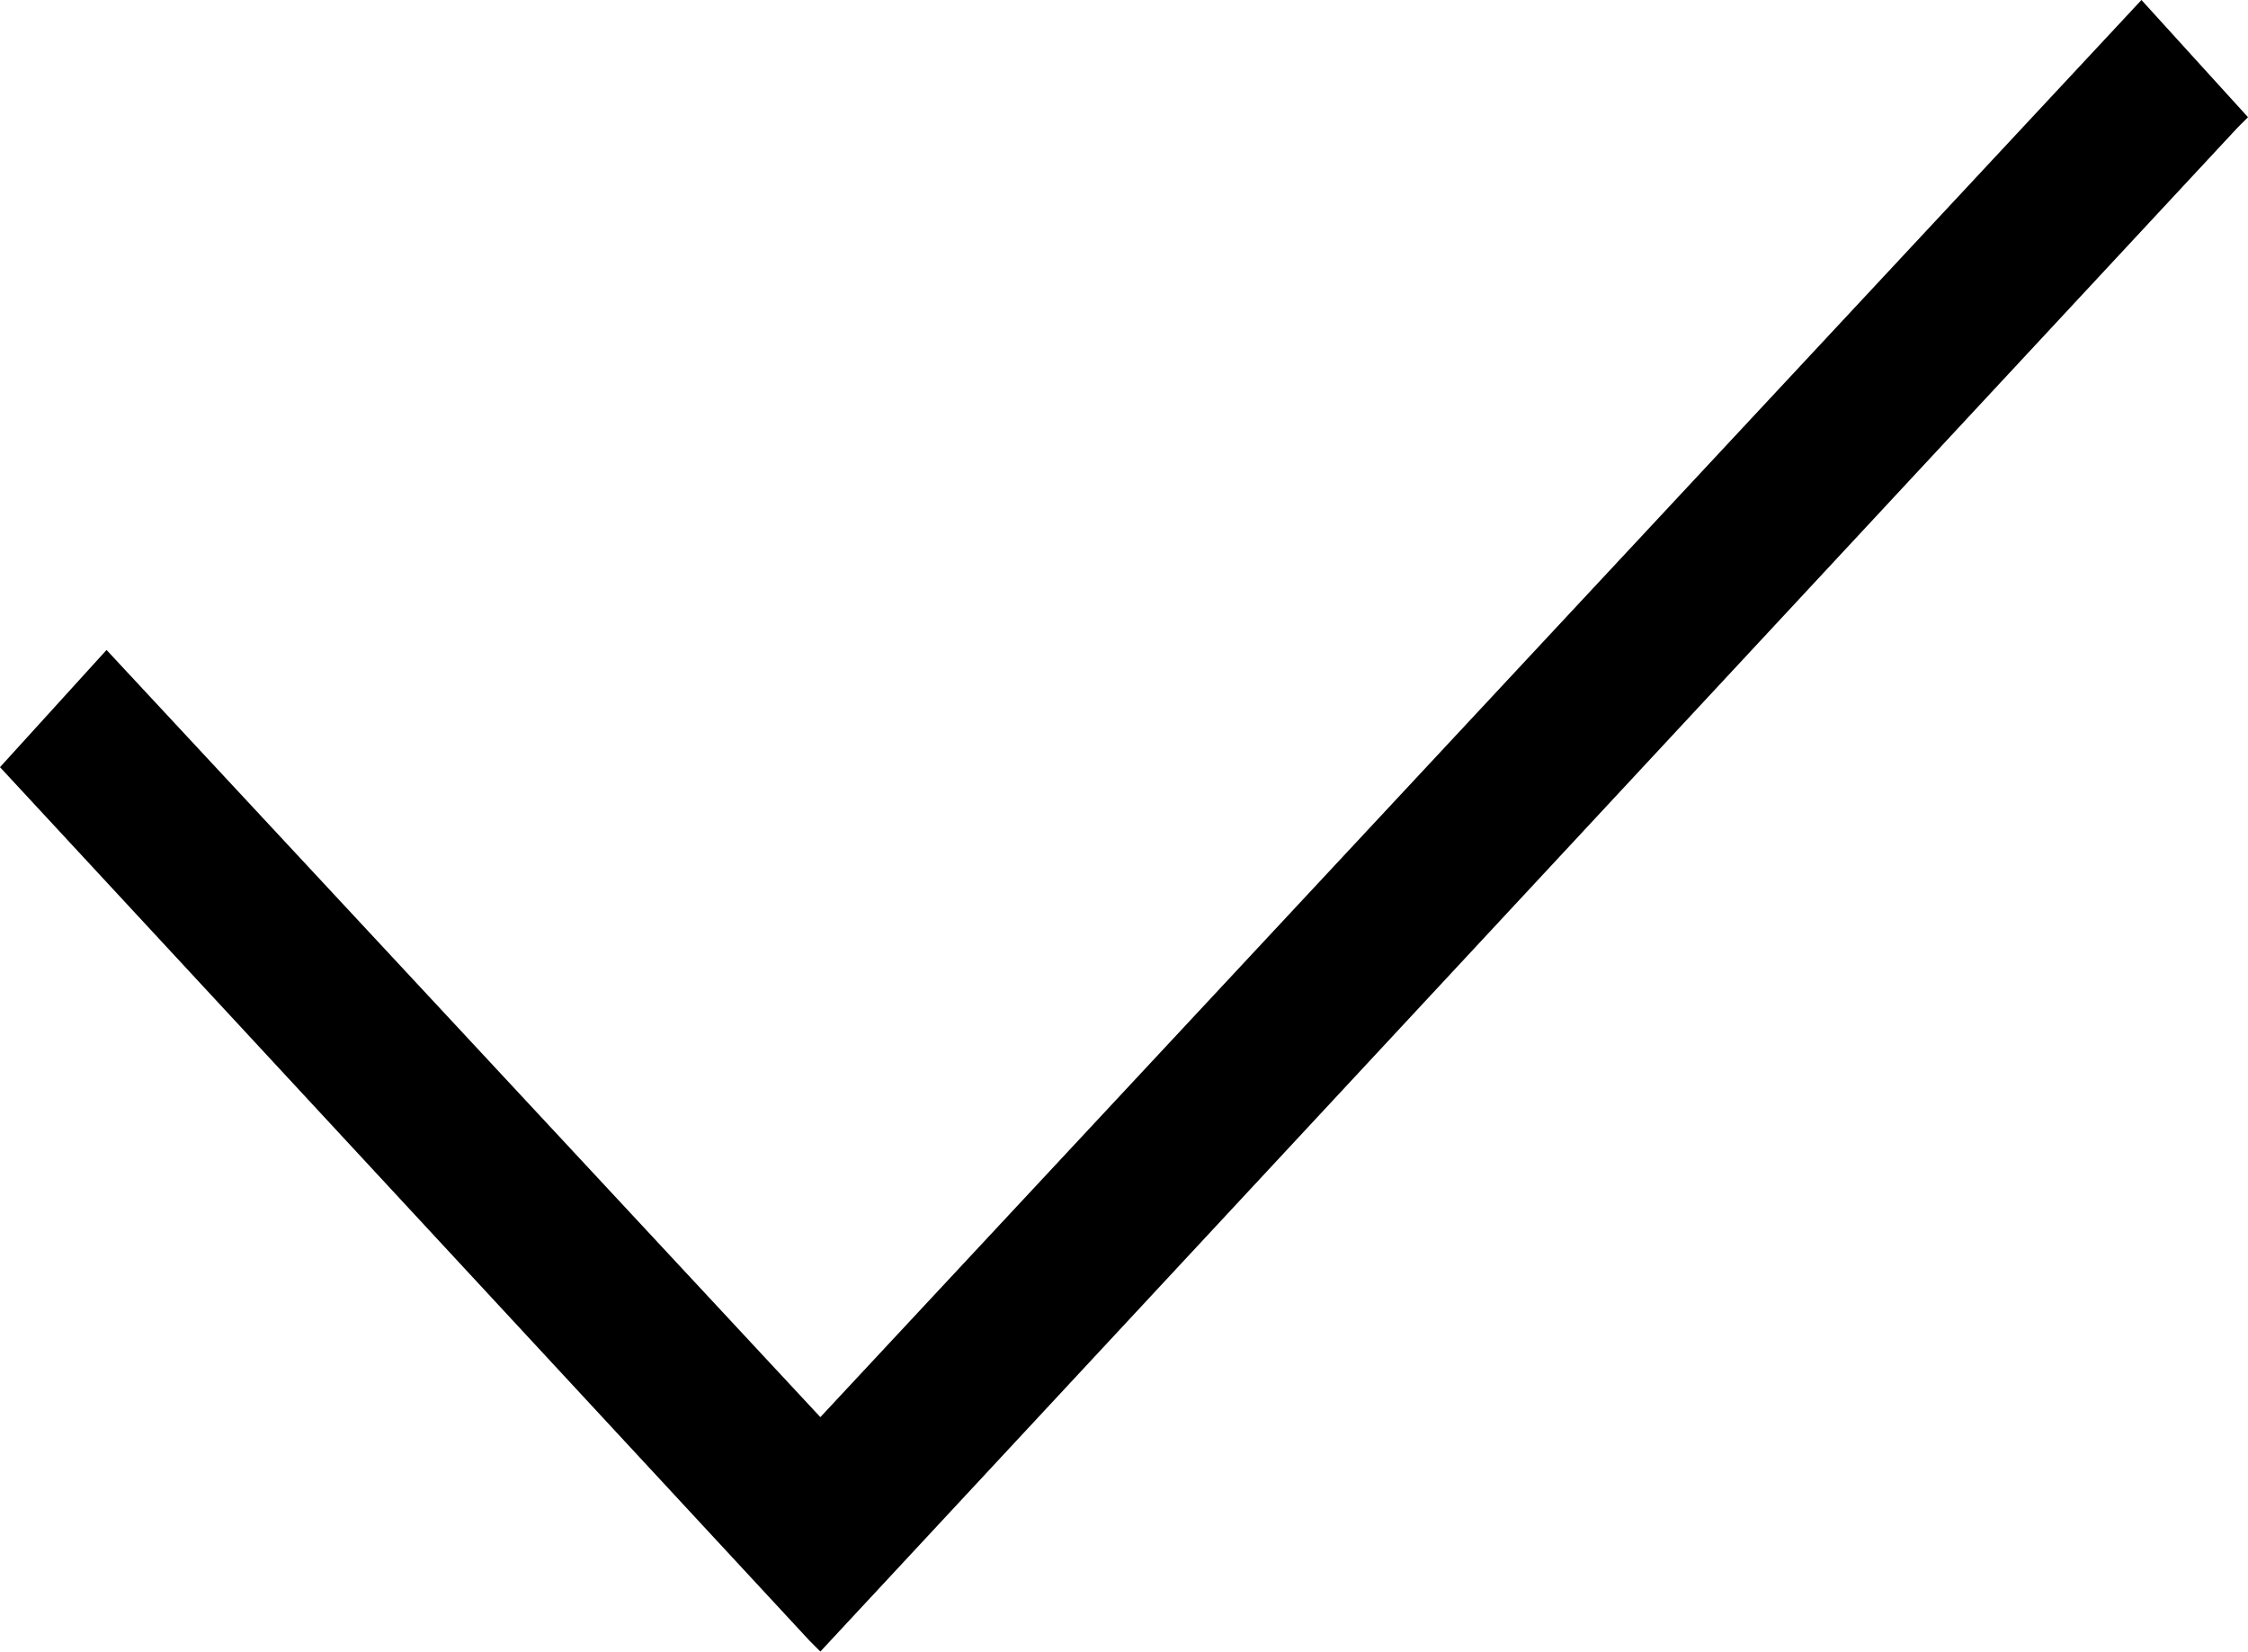
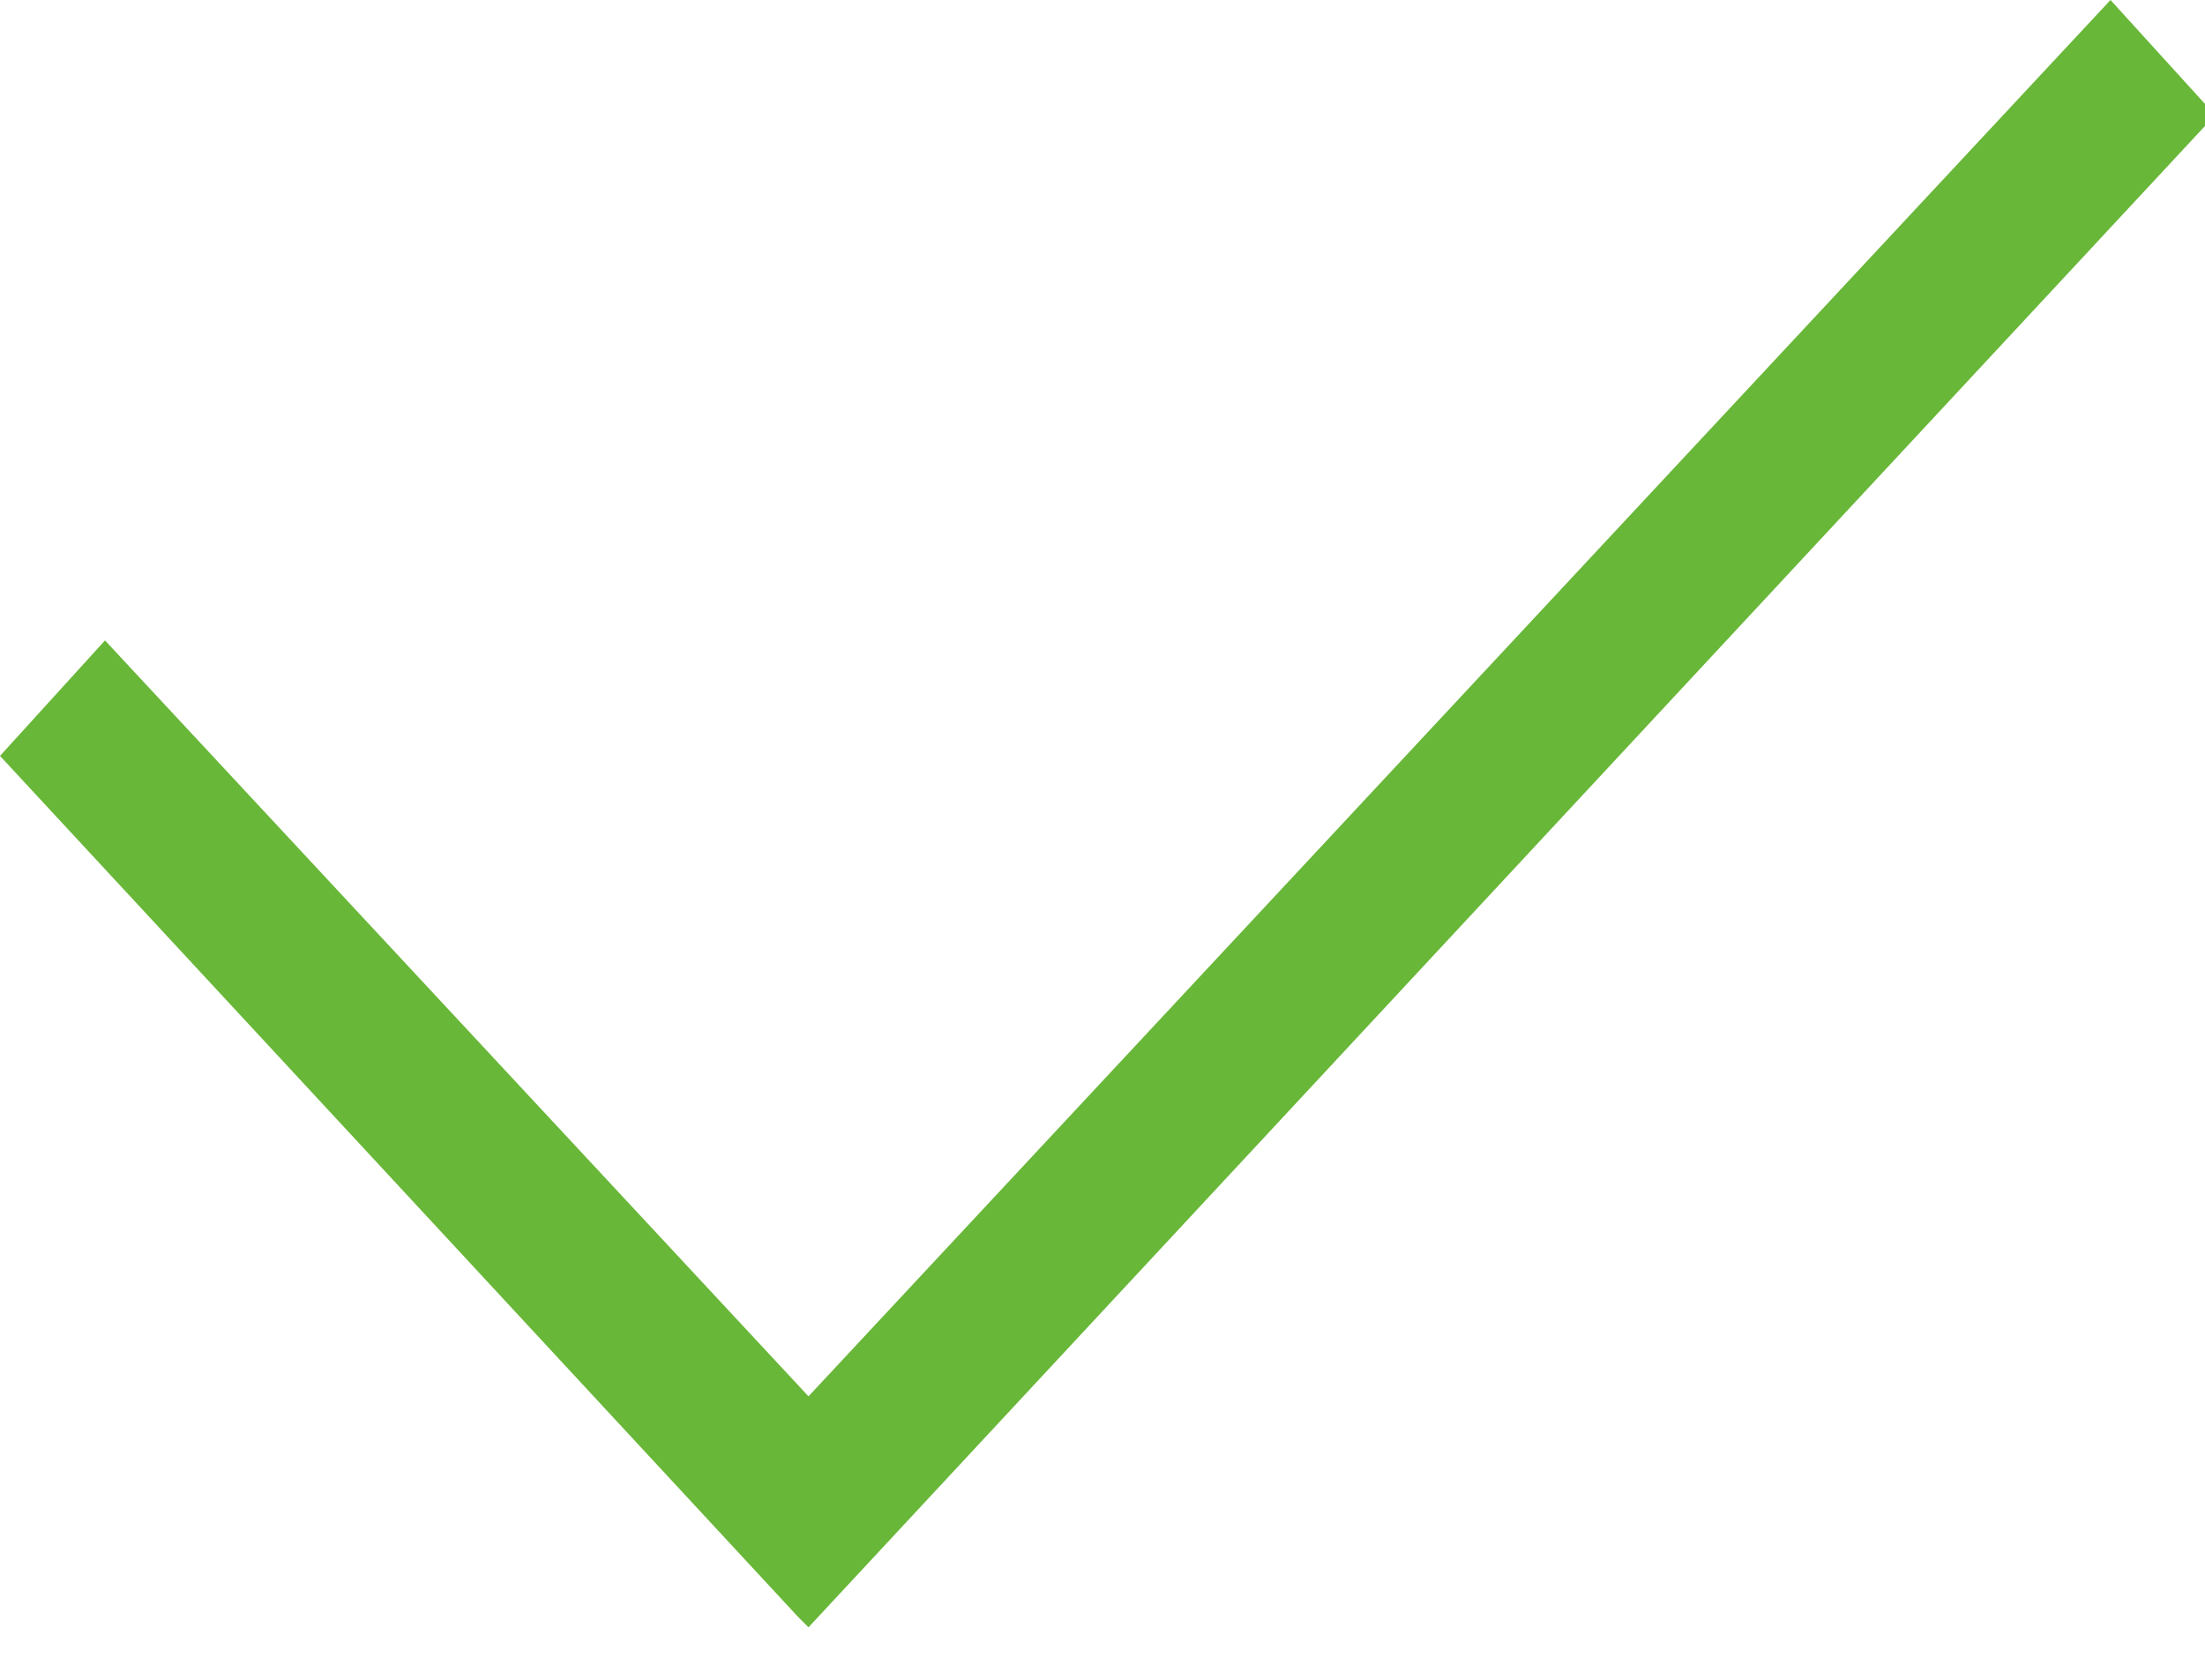
- <svg xmlns="http://www.w3.org/2000/svg" version="1.1" id="Layer_1" x="0px" y="0px" viewBox="0 0 21.1 15.5" style="enable-background:new 0 0 21.1 15.5;" xml:space="preserve">
-   <polygon points="20.1,0 7.7,13.3 1,6.1 0,7.2 7.6,15.4 7.7,15.5 21,1.2 21.1,1.1 " />
+ <svg xmlns="http://www.w3.org/2000/svg" version="1.1" id="Layer_1" x="0px" y="0px" viewBox="0 0 21 16" style="enable-background:new 0 0 21 16;" xml:space="preserve">
+   <polygon fill="#68b738" points="20.1,0 7.7,13.3 1,6.1 0,7.2 7.6,15.4 7.7,15.5 21,1.2 21.1,1.1 " />
</svg>
